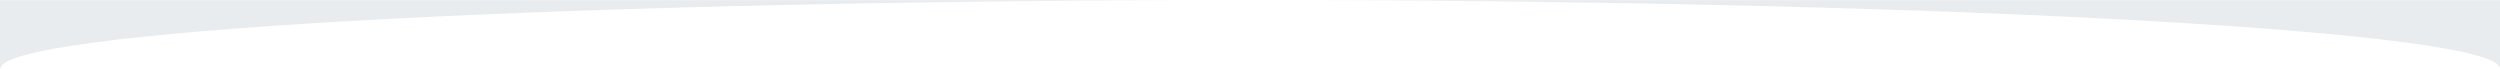
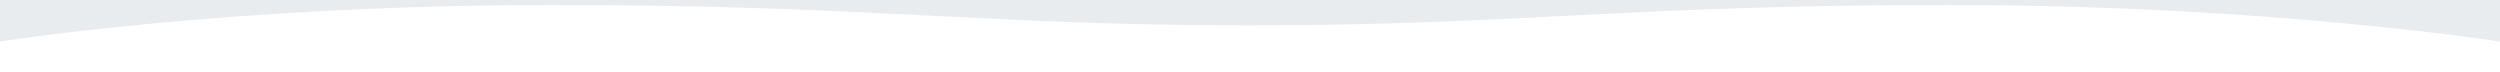
- <svg xmlns="http://www.w3.org/2000/svg" id="Layer_1" data-name="Layer 1" viewBox="0 0 1992.21 54.7">
-   <defs>
-     <style>.cls-1{fill:#e9ecef;}</style>
-   </defs>
-   <path class="cls-1" d="M921.54-.11q-22.23,0-44.21.06h88.42Q943.76-.11,921.54-.11Z" transform="translate(74.75 0.11)" />
-   <path class="cls-1" d="M877.33,0H-74.75V54.6h.38C-74.37,25.2,347.82,1.22,877.33,0Z" transform="translate(74.75 0.11)" />
-   <path class="cls-1" d="M965.75,0c529.51,1.27,951.7,25.25,951.7,54.65V0Z" transform="translate(74.75 0.11)" />
+ <svg xmlns="http://www.w3.org/2000/svg" version="1.1" id="Layer_1" x="0px" y="0px" viewBox="0 0 1900 54" style="enable-background:new 0 0 1900 54;" xml:space="preserve">
+   <style type="text/css">
+ 	.st0{fill:#E9ECEF;}
+ </style>
+   <path class="st0" d="M949.8-0.1H-2.5v32c0,0,176.7-28.1,421.6-28.1s326.3,15.5,530.6,15.5s285.7-15.5,530.6-15.5  S1902,31.9,1902,31.9v-32H949.8z" />
</svg>
